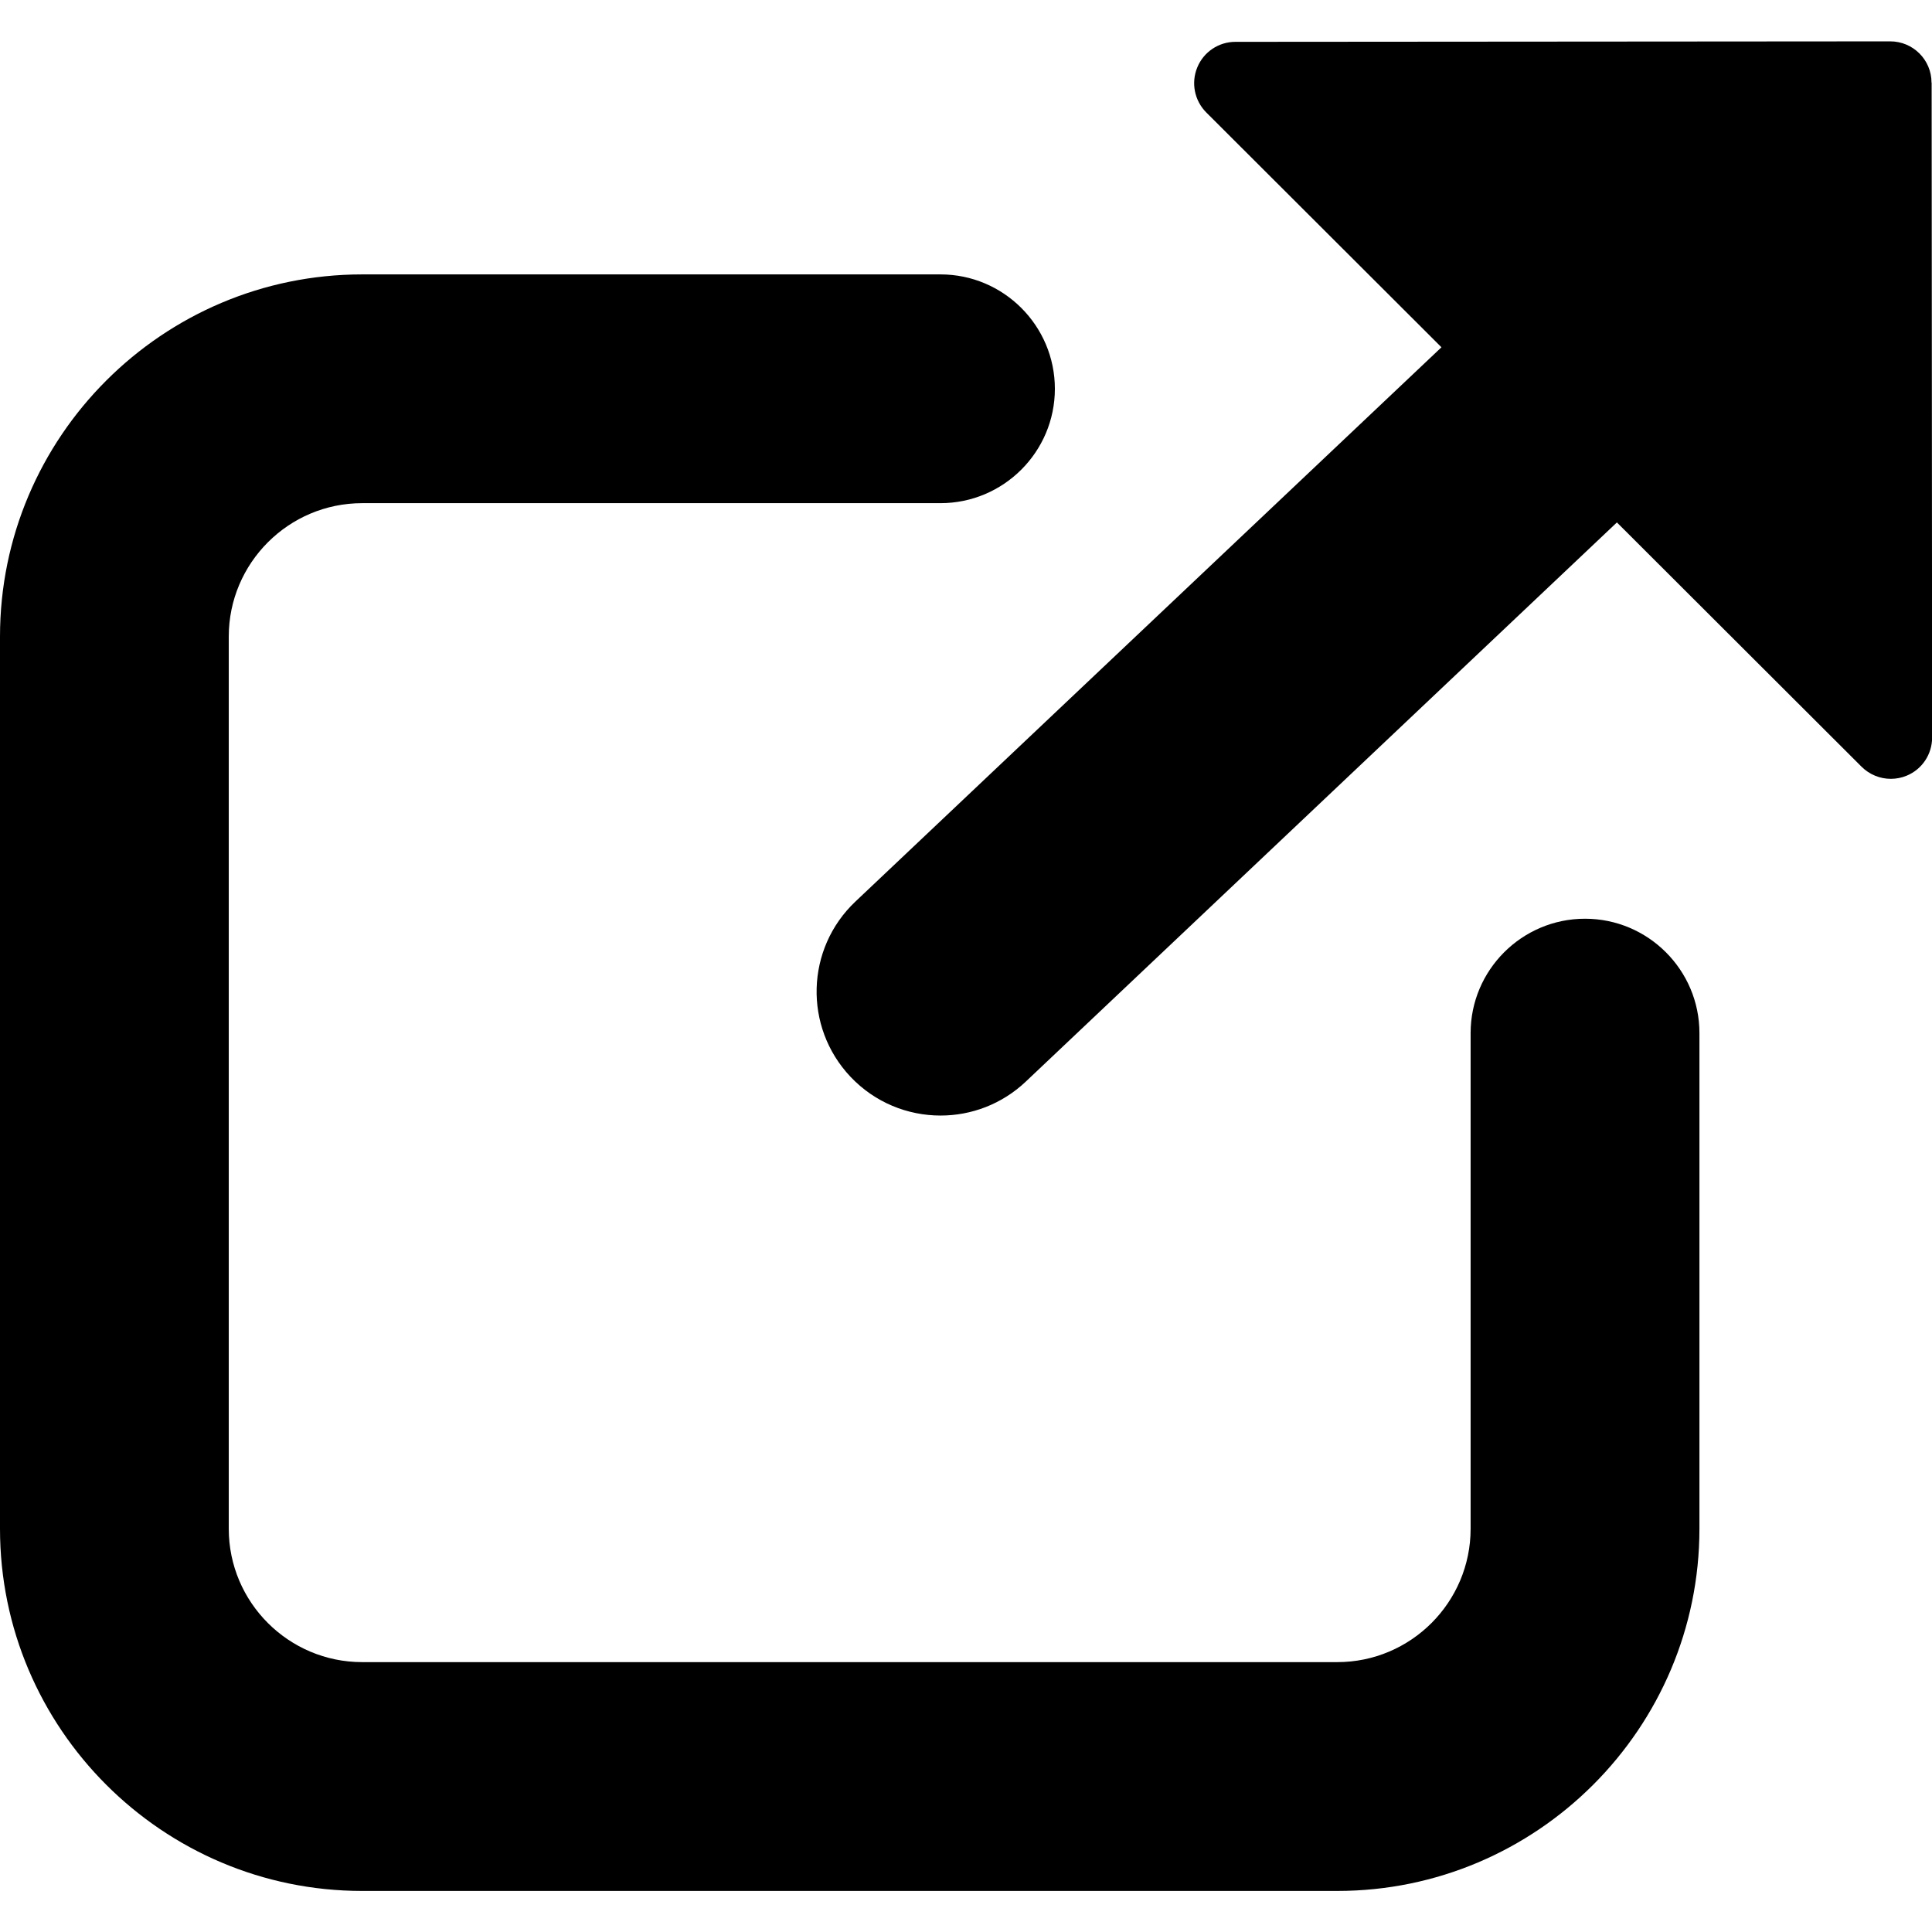
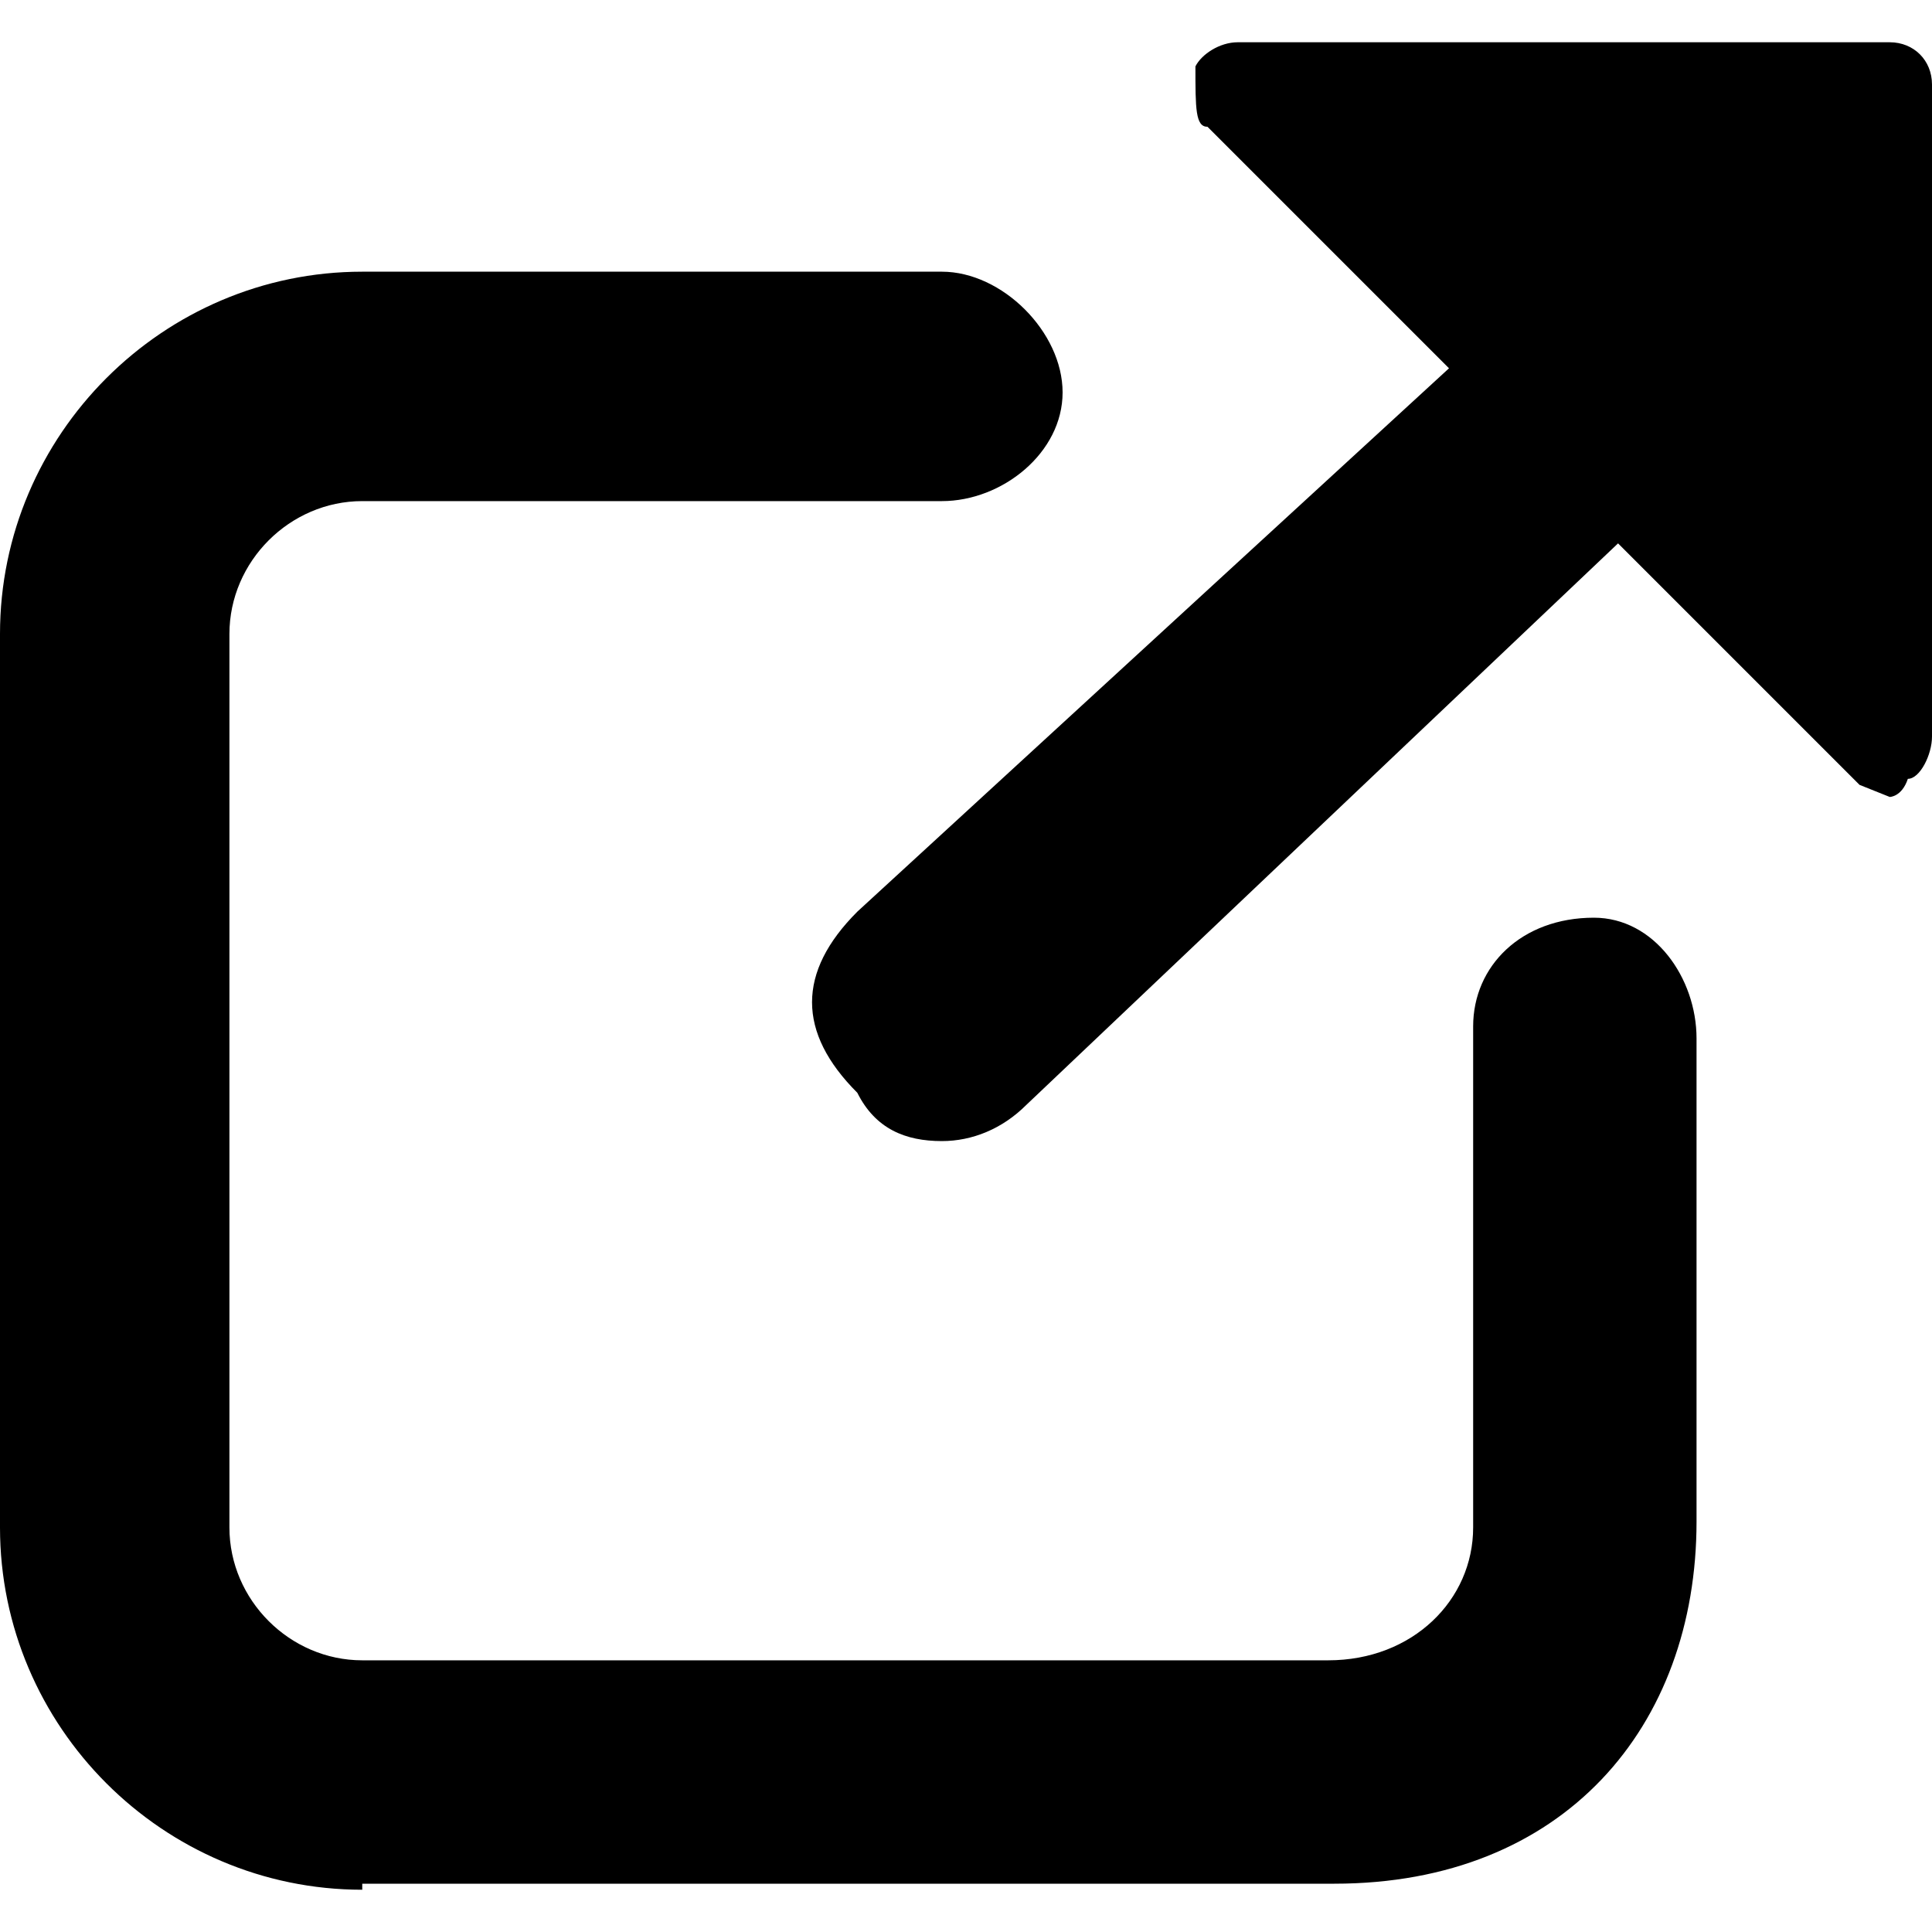
- <svg xmlns="http://www.w3.org/2000/svg" viewBox="0 0 32 32" enable-background="new 0 0 32 32">
-   <g>
-     <path d="m31.992 1.368c0-.377-.306-.683-.684-.683l-10.846.008c-.277 0-.526.167-.631.423-.106.256-.047.55.148.746l3.896 3.89-9.707 9.181c-.824.779-.86 2.078-.081 2.902.404.427.947.642 1.492.642.506 0 1.013-.186 1.41-.561l9.792-9.263 4.053 4.047c.131.13.306.2.484.2.088 0 .178-.017.262-.052.257-.106.422-.356.422-.633l-.008-10.846" />
-     <path d="m5.999 31.32c-3.308 0-5.999-2.692-5.999-5.999v-14.777c0-3.308 2.691-5.999 5.999-5.999h9.578c1.045 0 1.895.85 1.895 1.895 0 1.044-.85 1.894-1.895 1.894h-9.578c-1.219 0-2.21.992-2.21 2.21v14.777c0 1.219.992 2.209 2.21 2.209h16.15c1.219 0 2.209-.991 2.209-2.209v-8.21c0-1.044.85-1.894 1.895-1.894 1.045 0 1.895.85 1.895 1.894v8.21c0 3.307-2.692 5.999-5.999 5.999h-16.15" />
-   </g>
+ <svg xmlns="http://www.w3.org/2000/svg" viewBox="0 0 32 32">
+   <path d="M32 1.4c0-.4-.3-.7-.7-.7H20.5c-.3 0-.6.2-.7.4 0 .7 0 1 .2 1l4 4-9.8 9c-1 1-1 2 0 3 .3.6.8.8 1.4.8.5 0 1-.2 1.4-.6L26.8 9l4 4 .5.2s.2 0 .3-.3c.2 0 .4-.4.4-.7V1.6" />
+   <path d="M6 31.3c-3.3 0-6-2.7-6-6V10.5c0-3.3 2.7-6 6-6h9.6c1 0 2 1 2 2s-1 1.8-2 1.8H6c-1.2 0-2.2 1-2.2 2.2v14.8c0 1.2 1 2.2 2.2 2.2h16c1.4 0 2.4-1 2.4-2.2V17c0-1 .8-1.8 2-1.8 1 0 1.7 1 1.7 2v8c0 3.4-2.2 6-6 6H6" />
</svg>
